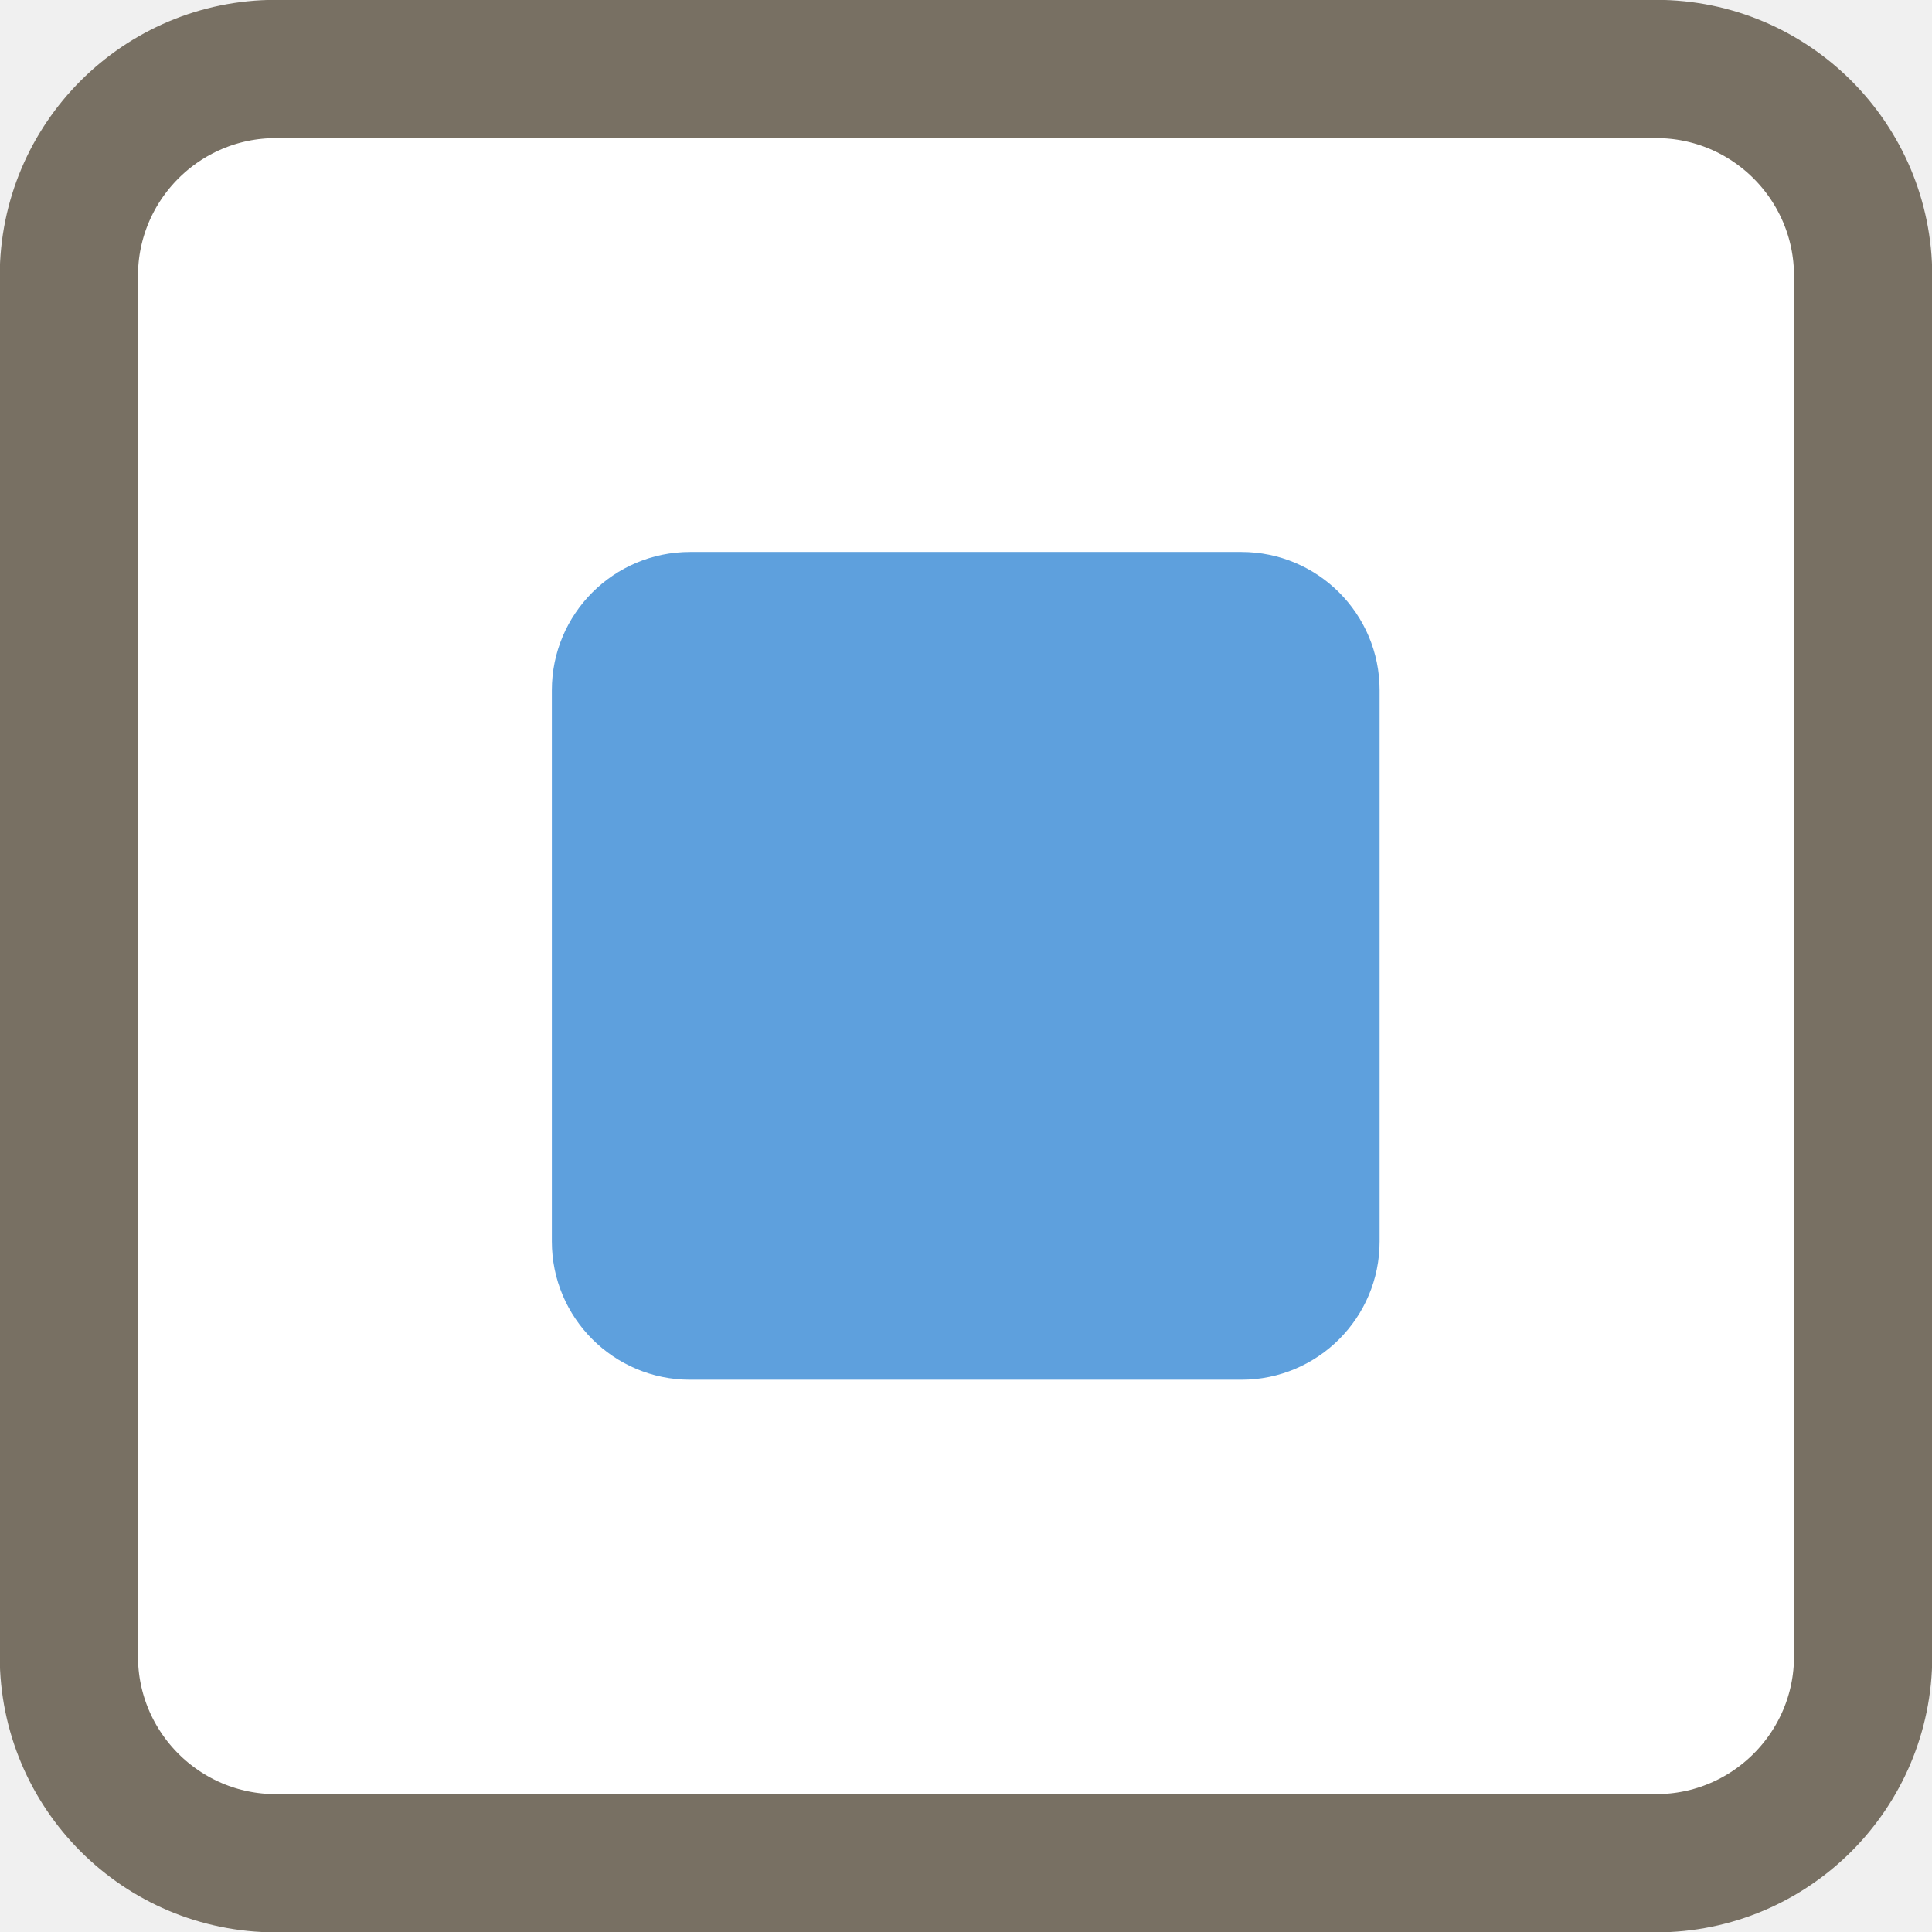
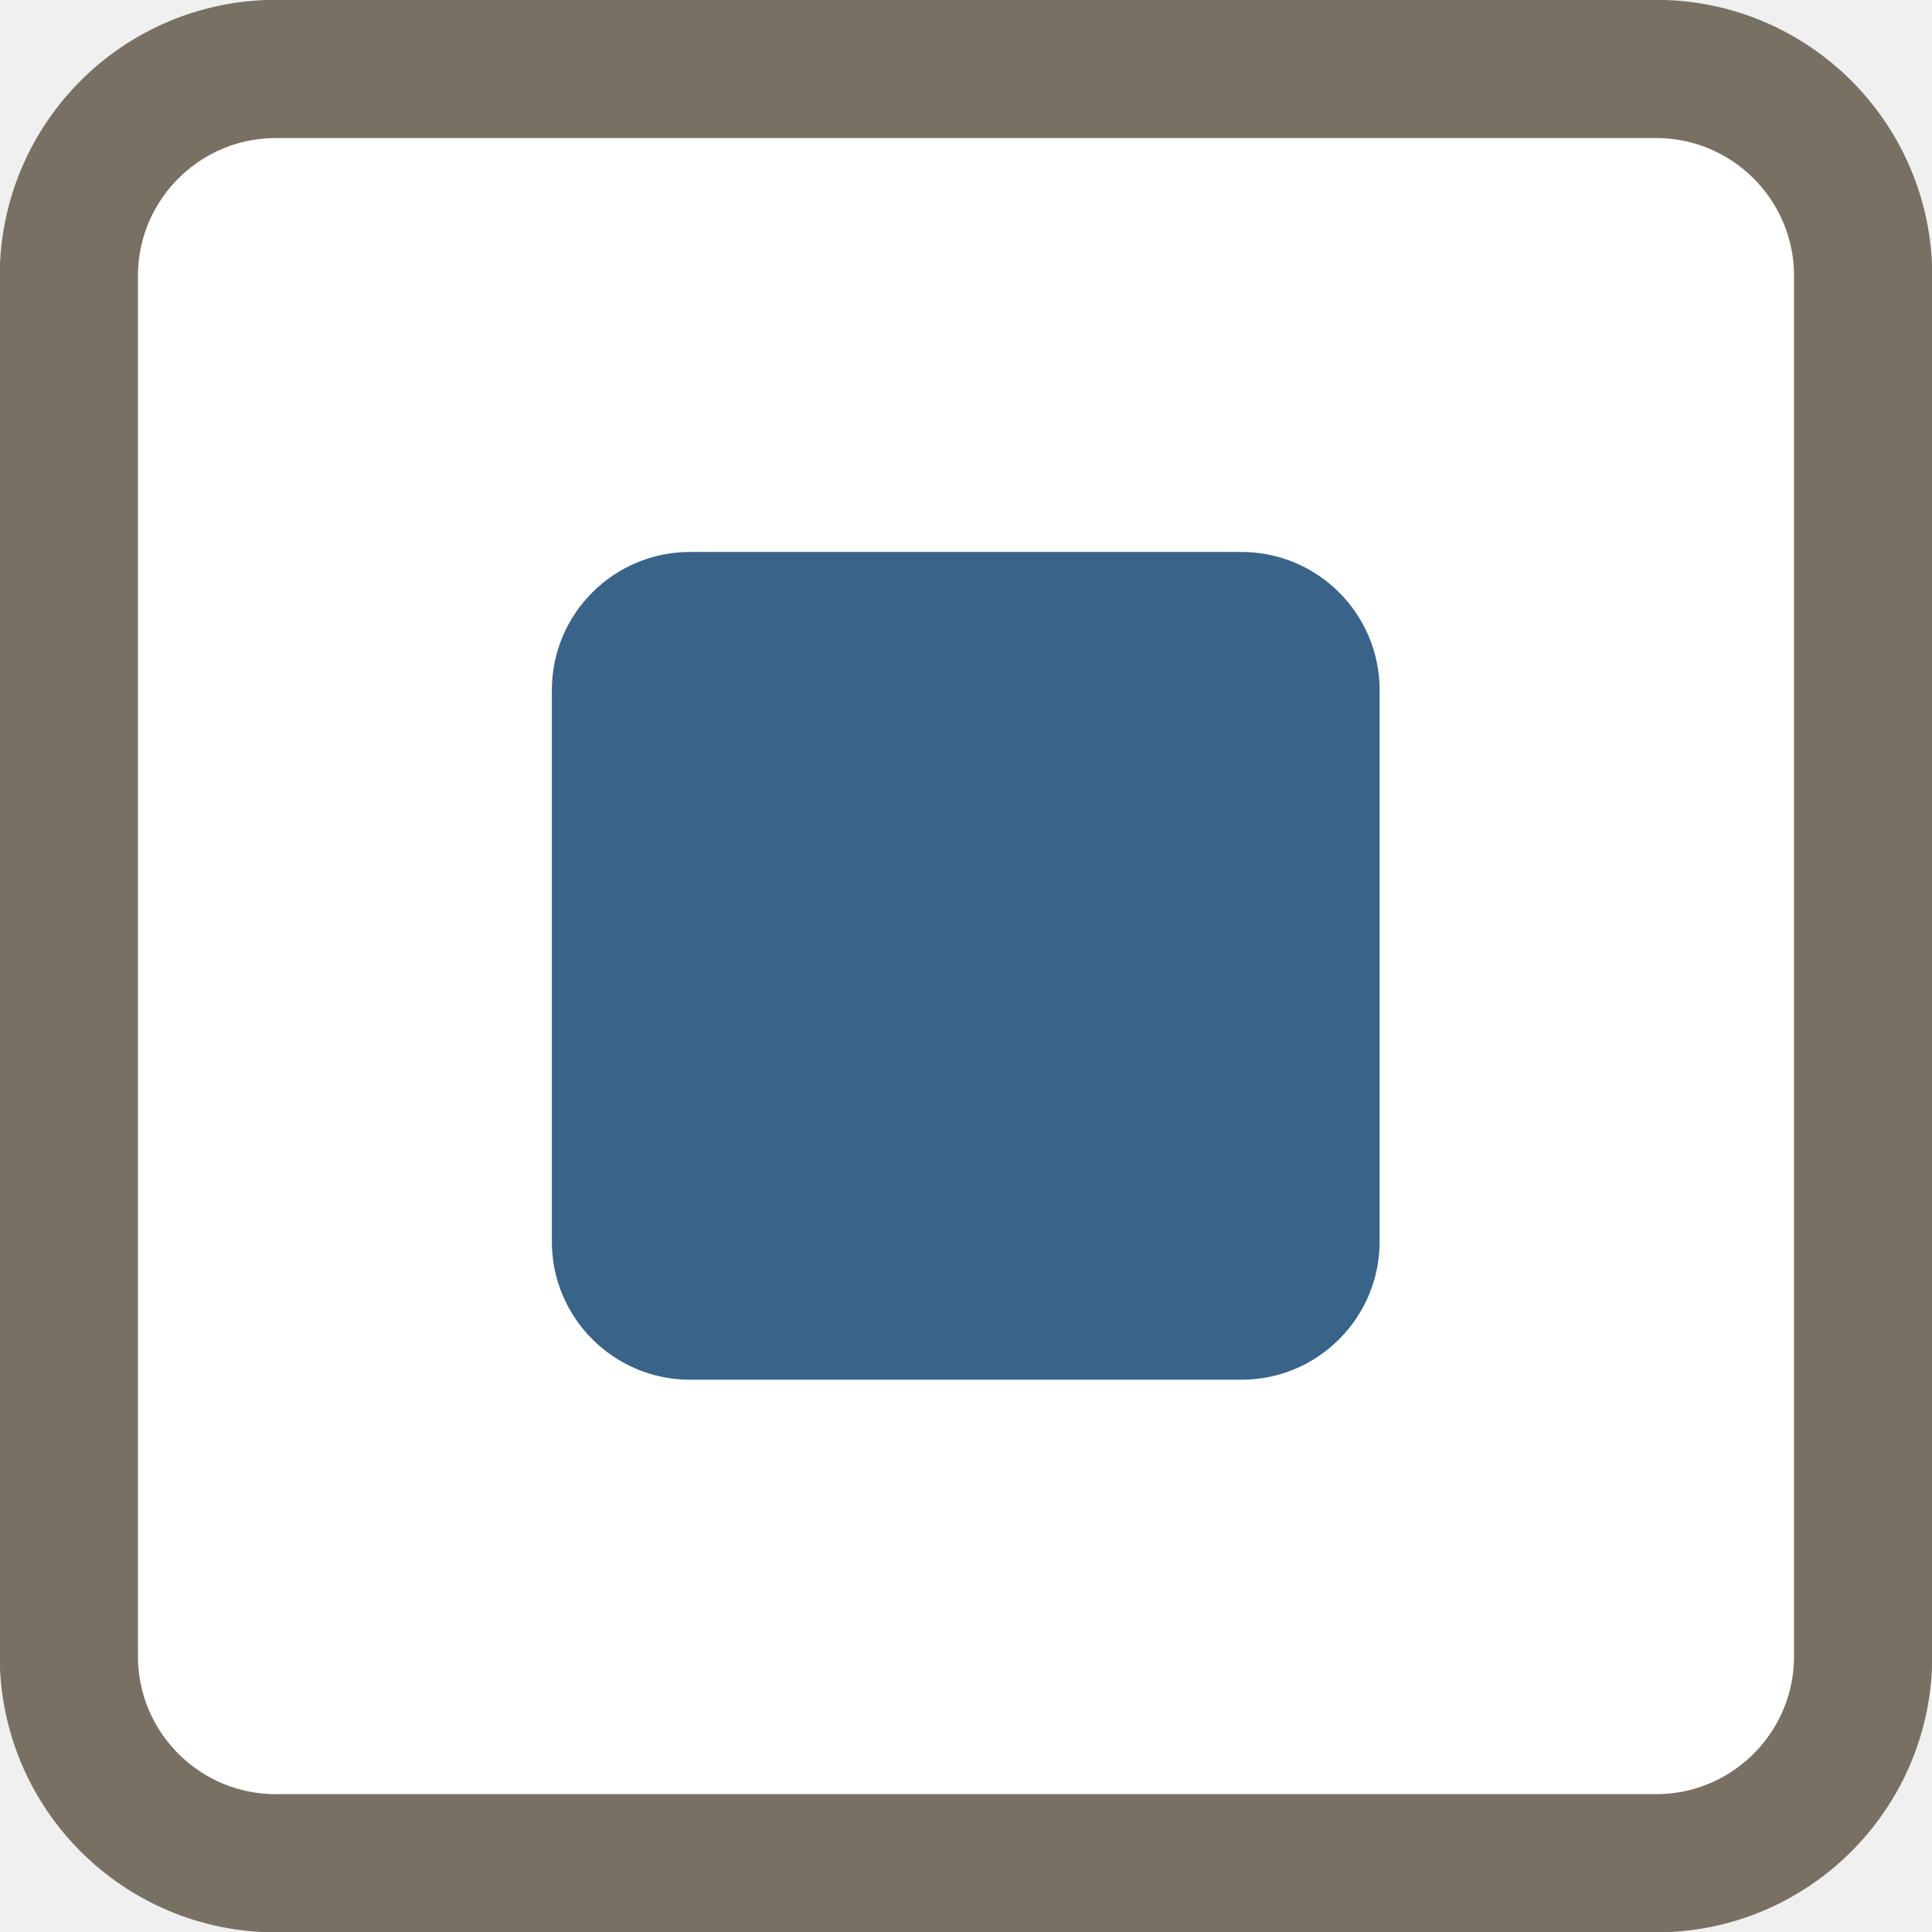
<svg xmlns="http://www.w3.org/2000/svg" width="14" height="14" viewBox="0 0 3.704 3.704" version="1.1" id="svg8">
  <defs id="defs2" />
  <g id="layer1" transform="translate(0,-293.2958)">
    <rect style="opacity:1;fill:#ffffff;fill-opacity:1;fill-rule:nonzero;stroke:#787063;stroke-width:0.265;stroke-linecap:round;stroke-linejoin:round;stroke-miterlimit:4;stroke-dasharray:none;stroke-dashoffset:0;stroke-opacity:1" id="rect4487" width="3.44" height="3.44" x="0.132" y="293.428" ry="0.397" rx="0.397" />
-     <rect style="opacity:1;fill:#5ea0dd;fill-opacity:1;fill-rule:nonzero;stroke:none;stroke-width:0.265;stroke-linecap:round;stroke-linejoin:round;stroke-miterlimit:4;stroke-dasharray:none;stroke-dashoffset:0;stroke-opacity:1" id="rect4490" width="1.587" height="1.587" x="1.058" y="294.354" ry="0.265" rx="0.265" />
+     <rect style="opacity:1;fill:#3a6389;fill-opacity:1;fill-rule:nonzero;stroke:none;stroke-width:0.265;stroke-linecap:round;stroke-linejoin:round;stroke-miterlimit:4;stroke-dasharray:none;stroke-dashoffset:0;stroke-opacity:1" id="rect4490" width="1.587" height="1.587" x="1.058" y="294.354" ry="0.265" rx="0.265" />
  </g>
</svg>
